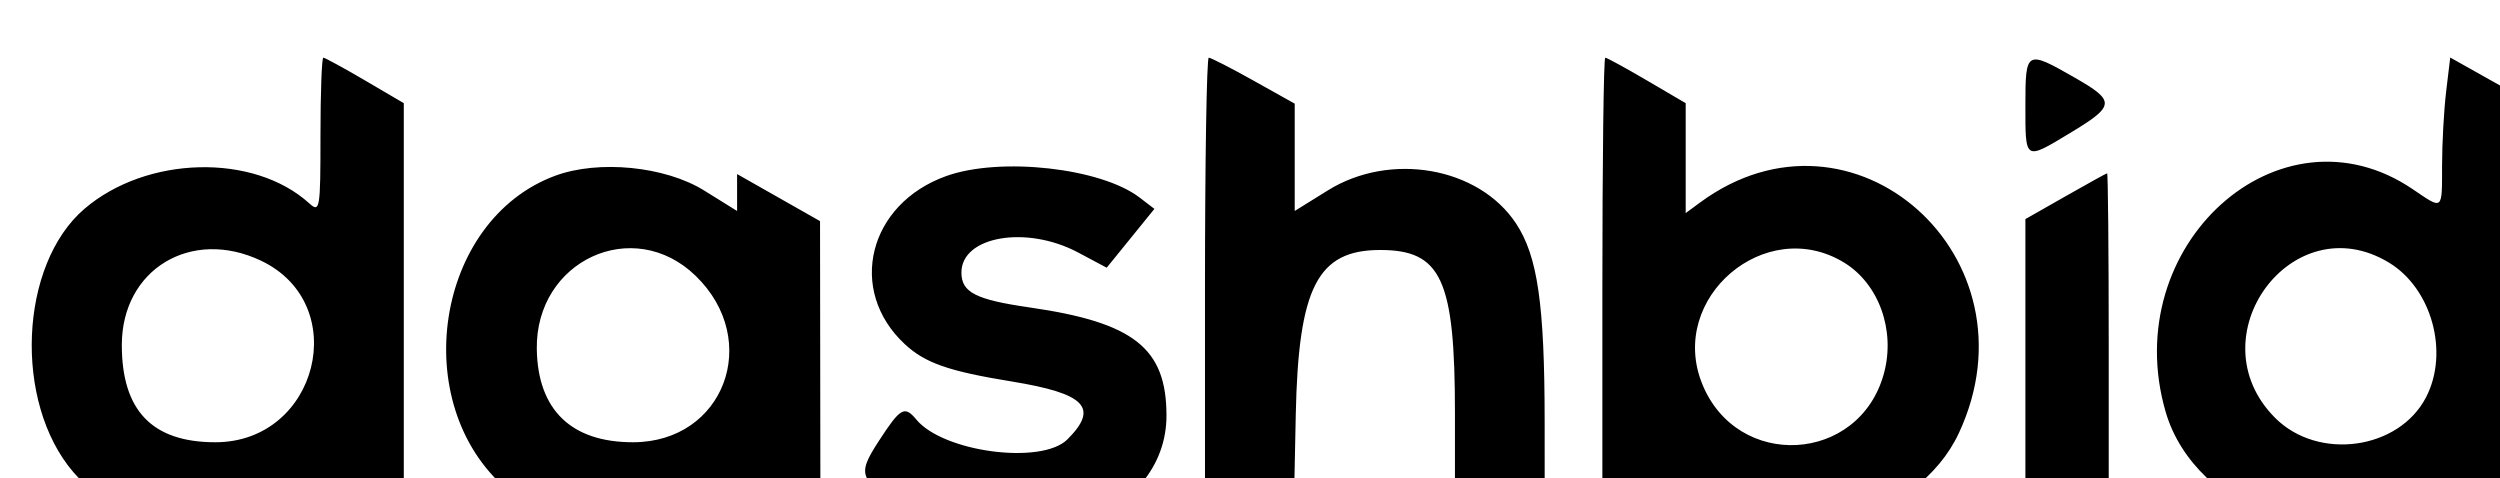
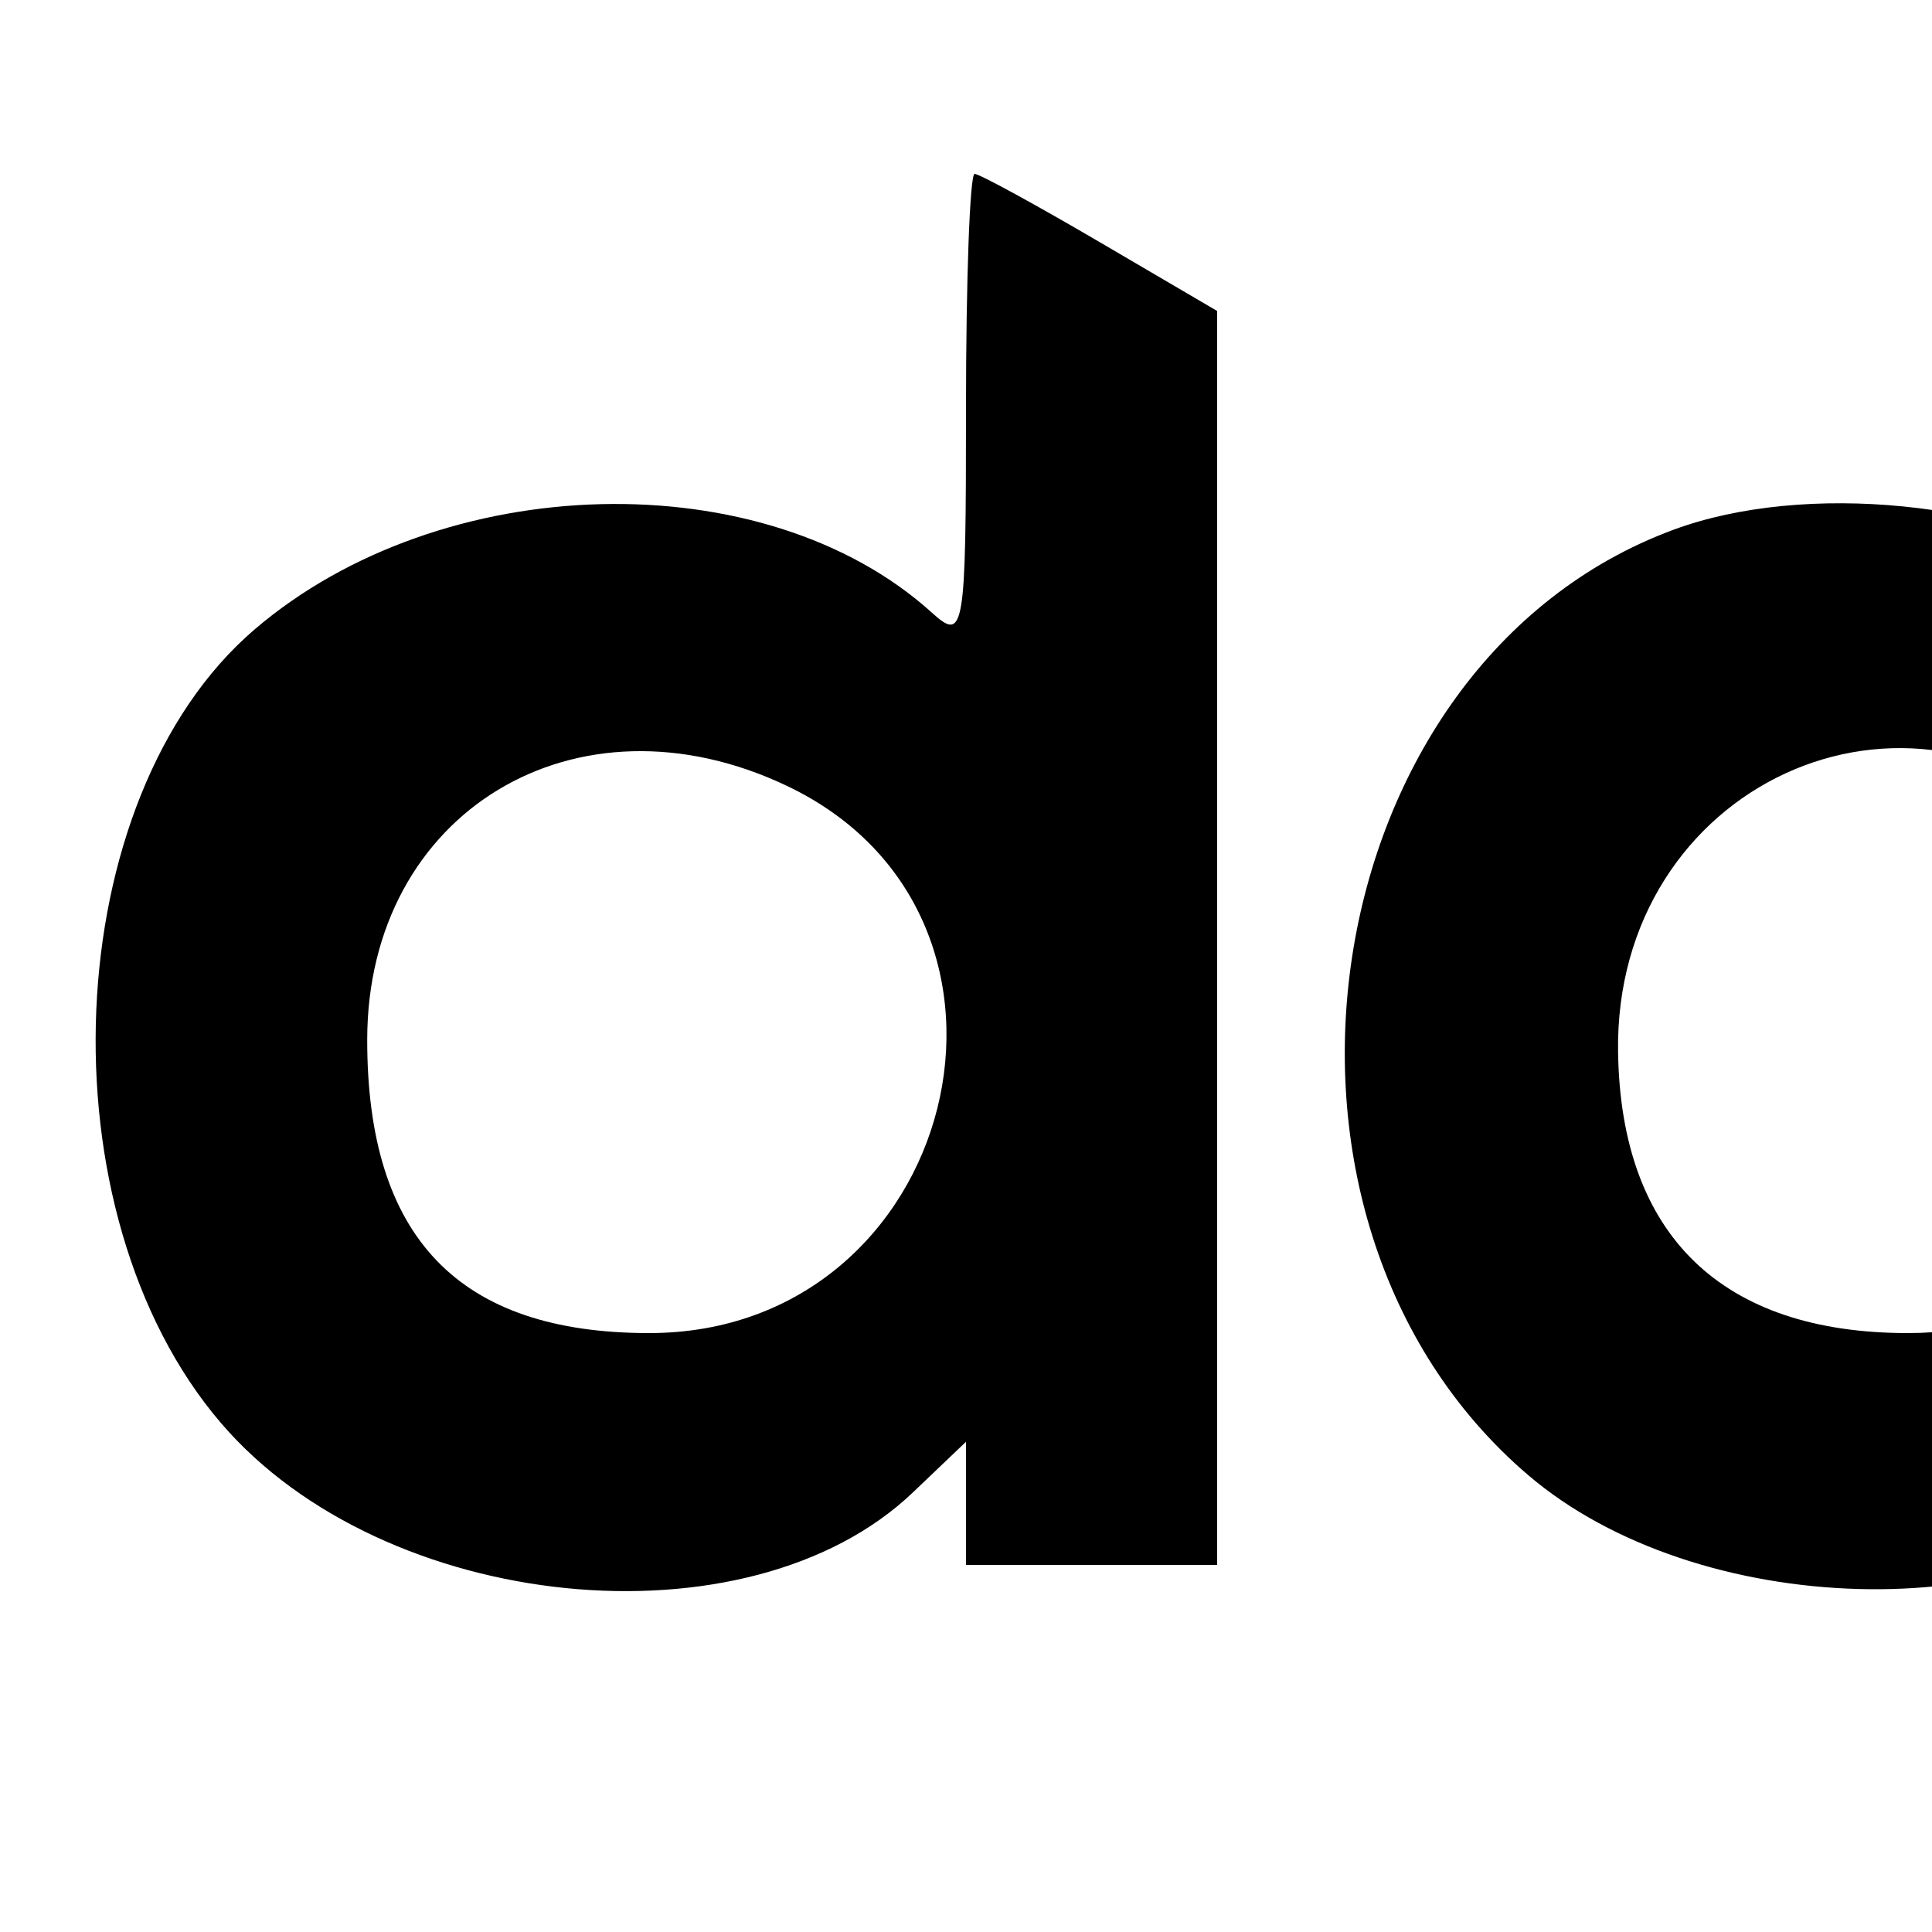
- <svg xmlns="http://www.w3.org/2000/svg" id="svg" version="1.1">
+ <svg xmlns="http://www.w3.org/2000/svg" id="svg" version="1.1" height="100px" width="100px">
  <g id="svgg">
    <path id="path0" d="M50.000 21.155 C 50.000 32.715,49.913 33.232,48.232 31.710 C 39.571 23.872,22.867 24.286,13.179 32.578 C 2.998 41.293,2.087 62.732,11.434 73.652 C 19.868 83.505,38.709 85.397,47.250 77.249 L 50.000 74.626 50.000 77.813 L 50.000 81.000 56.500 81.000 L 63.000 81.000 63.000 48.548 L 63.000 16.096 56.946 12.548 C 53.617 10.597,50.692 9.000,50.446 9.000 C 50.201 9.000,50.000 14.470,50.000 21.155 M188.000 45.000 L 188.000 81.000 194.914 81.000 L 201.828 81.000 202.164 64.703 C 202.573 44.843,205.551 39.017,215.300 39.004 C 224.890 38.991,227.000 43.580,227.000 64.450 L 227.000 81.000 234.000 81.000 L 241.000 81.000 240.994 65.750 C 240.987 47.471,239.901 39.959,236.525 34.859 C 230.702 26.059,216.921 23.642,207.162 29.709 L 202.000 32.917 202.000 24.545 L 202.000 16.172 195.588 12.586 C 192.061 10.614,188.911 9.000,188.588 9.000 C 188.264 9.000,188.000 25.200,188.000 45.000 M250.000 45.000 L 250.000 81.000 256.500 81.000 L 263.000 81.000 263.000 77.953 L 263.000 74.906 267.084 78.188 C 278.199 87.120,299.216 81.323,305.626 67.556 C 318.396 40.132,289.106 14.040,265.250 31.589 L 263.000 33.244 263.000 24.670 L 263.000 16.096 256.946 12.548 C 253.617 10.597,250.692 9.000,250.446 9.000 C 250.201 9.000,250.000 25.200,250.000 45.000 M316.000 16.500 C 316.000 25.127,315.861 25.042,322.976 20.750 C 330.038 16.490,330.096 15.774,323.678 12.102 C 316.109 7.772,316.000 7.834,316.000 16.500 M381.649 14.238 C 381.302 17.132,381.013 22.313,381.009 25.750 C 380.999 32.938,381.212 32.762,376.444 29.526 C 355.693 15.445,330.337 38.284,337.883 64.260 C 342.464 80.030,364.995 88.106,377.597 78.494 L 381.000 75.898 381.000 78.449 C 381.000 80.941,381.162 81.000,388.014 81.000 L 395.027 81.000 394.764 48.419 L 394.500 15.838 388.391 12.407 L 382.281 8.976 381.649 14.238 M86.627 27.417 C 67.918 34.332,63.496 62.997,79.081 76.337 C 87.834 83.830,104.861 84.298,112.250 77.249 L 115.000 74.626 115.000 77.813 L 115.000 81.000 121.500 81.000 L 128.000 81.000 127.970 57.750 L 127.941 34.500 121.470 30.828 L 115.000 27.155 115.000 30.036 L 115.000 32.917 109.858 29.721 C 103.779 25.942,93.402 24.913,86.627 27.417 M147.655 27.459 C 135.467 31.804,132.127 45.278,141.155 53.683 C 144.324 56.634,147.975 57.911,157.820 59.515 C 169.364 61.396,171.492 63.599,166.545 68.545 C 162.532 72.559,147.194 70.553,142.969 65.462 C 141.129 63.246,140.496 63.602,137.165 68.723 C 133.546 74.286,133.872 74.978,142.272 79.555 C 159.782 89.095,182.013 80.846,181.993 64.816 C 181.980 54.315,176.921 50.319,160.670 47.971 C 152.219 46.750,150.000 45.617,150.000 42.522 C 150.000 36.855,160.138 35.105,168.185 39.383 L 172.667 41.767 176.388 37.179 L 180.108 32.590 177.804 30.824 C 171.772 26.200,156.094 24.450,147.655 27.459 M322.250 30.626 L 316.000 34.182 316.000 57.591 L 316.000 81.000 322.500 81.000 L 329.000 81.000 329.000 54.000 C 329.000 39.150,328.887 27.016,328.750 27.035 C 328.613 27.054,325.688 28.670,322.250 30.626 M40.717 40.670 C 55.006 47.450,49.592 69.000,33.600 69.000 C 23.740 69.000,18.994 64.056,19.007 53.800 C 19.021 42.029,29.819 35.499,40.717 40.670 M108.530 43.030 C 118.937 53.116,112.956 69.000,98.753 69.000 C 89.114 69.000,83.894 63.940,83.751 54.457 C 83.542 40.645,98.807 33.605,108.530 43.030 M287.701 40.960 C 293.129 44.269,295.746 51.515,293.939 58.227 C 290.136 72.349,270.992 73.434,265.551 59.835 C 260.210 46.487,275.457 33.494,287.701 40.960 M372.759 40.995 C 379.407 45.048,382.131 54.978,378.515 61.971 C 374.265 70.189,361.685 71.920,354.975 65.210 C 342.365 52.601,357.653 31.784,372.759 40.995 " stroke="none" fill="#000000" fill-rule="evenodd" />
  </g>
</svg>
